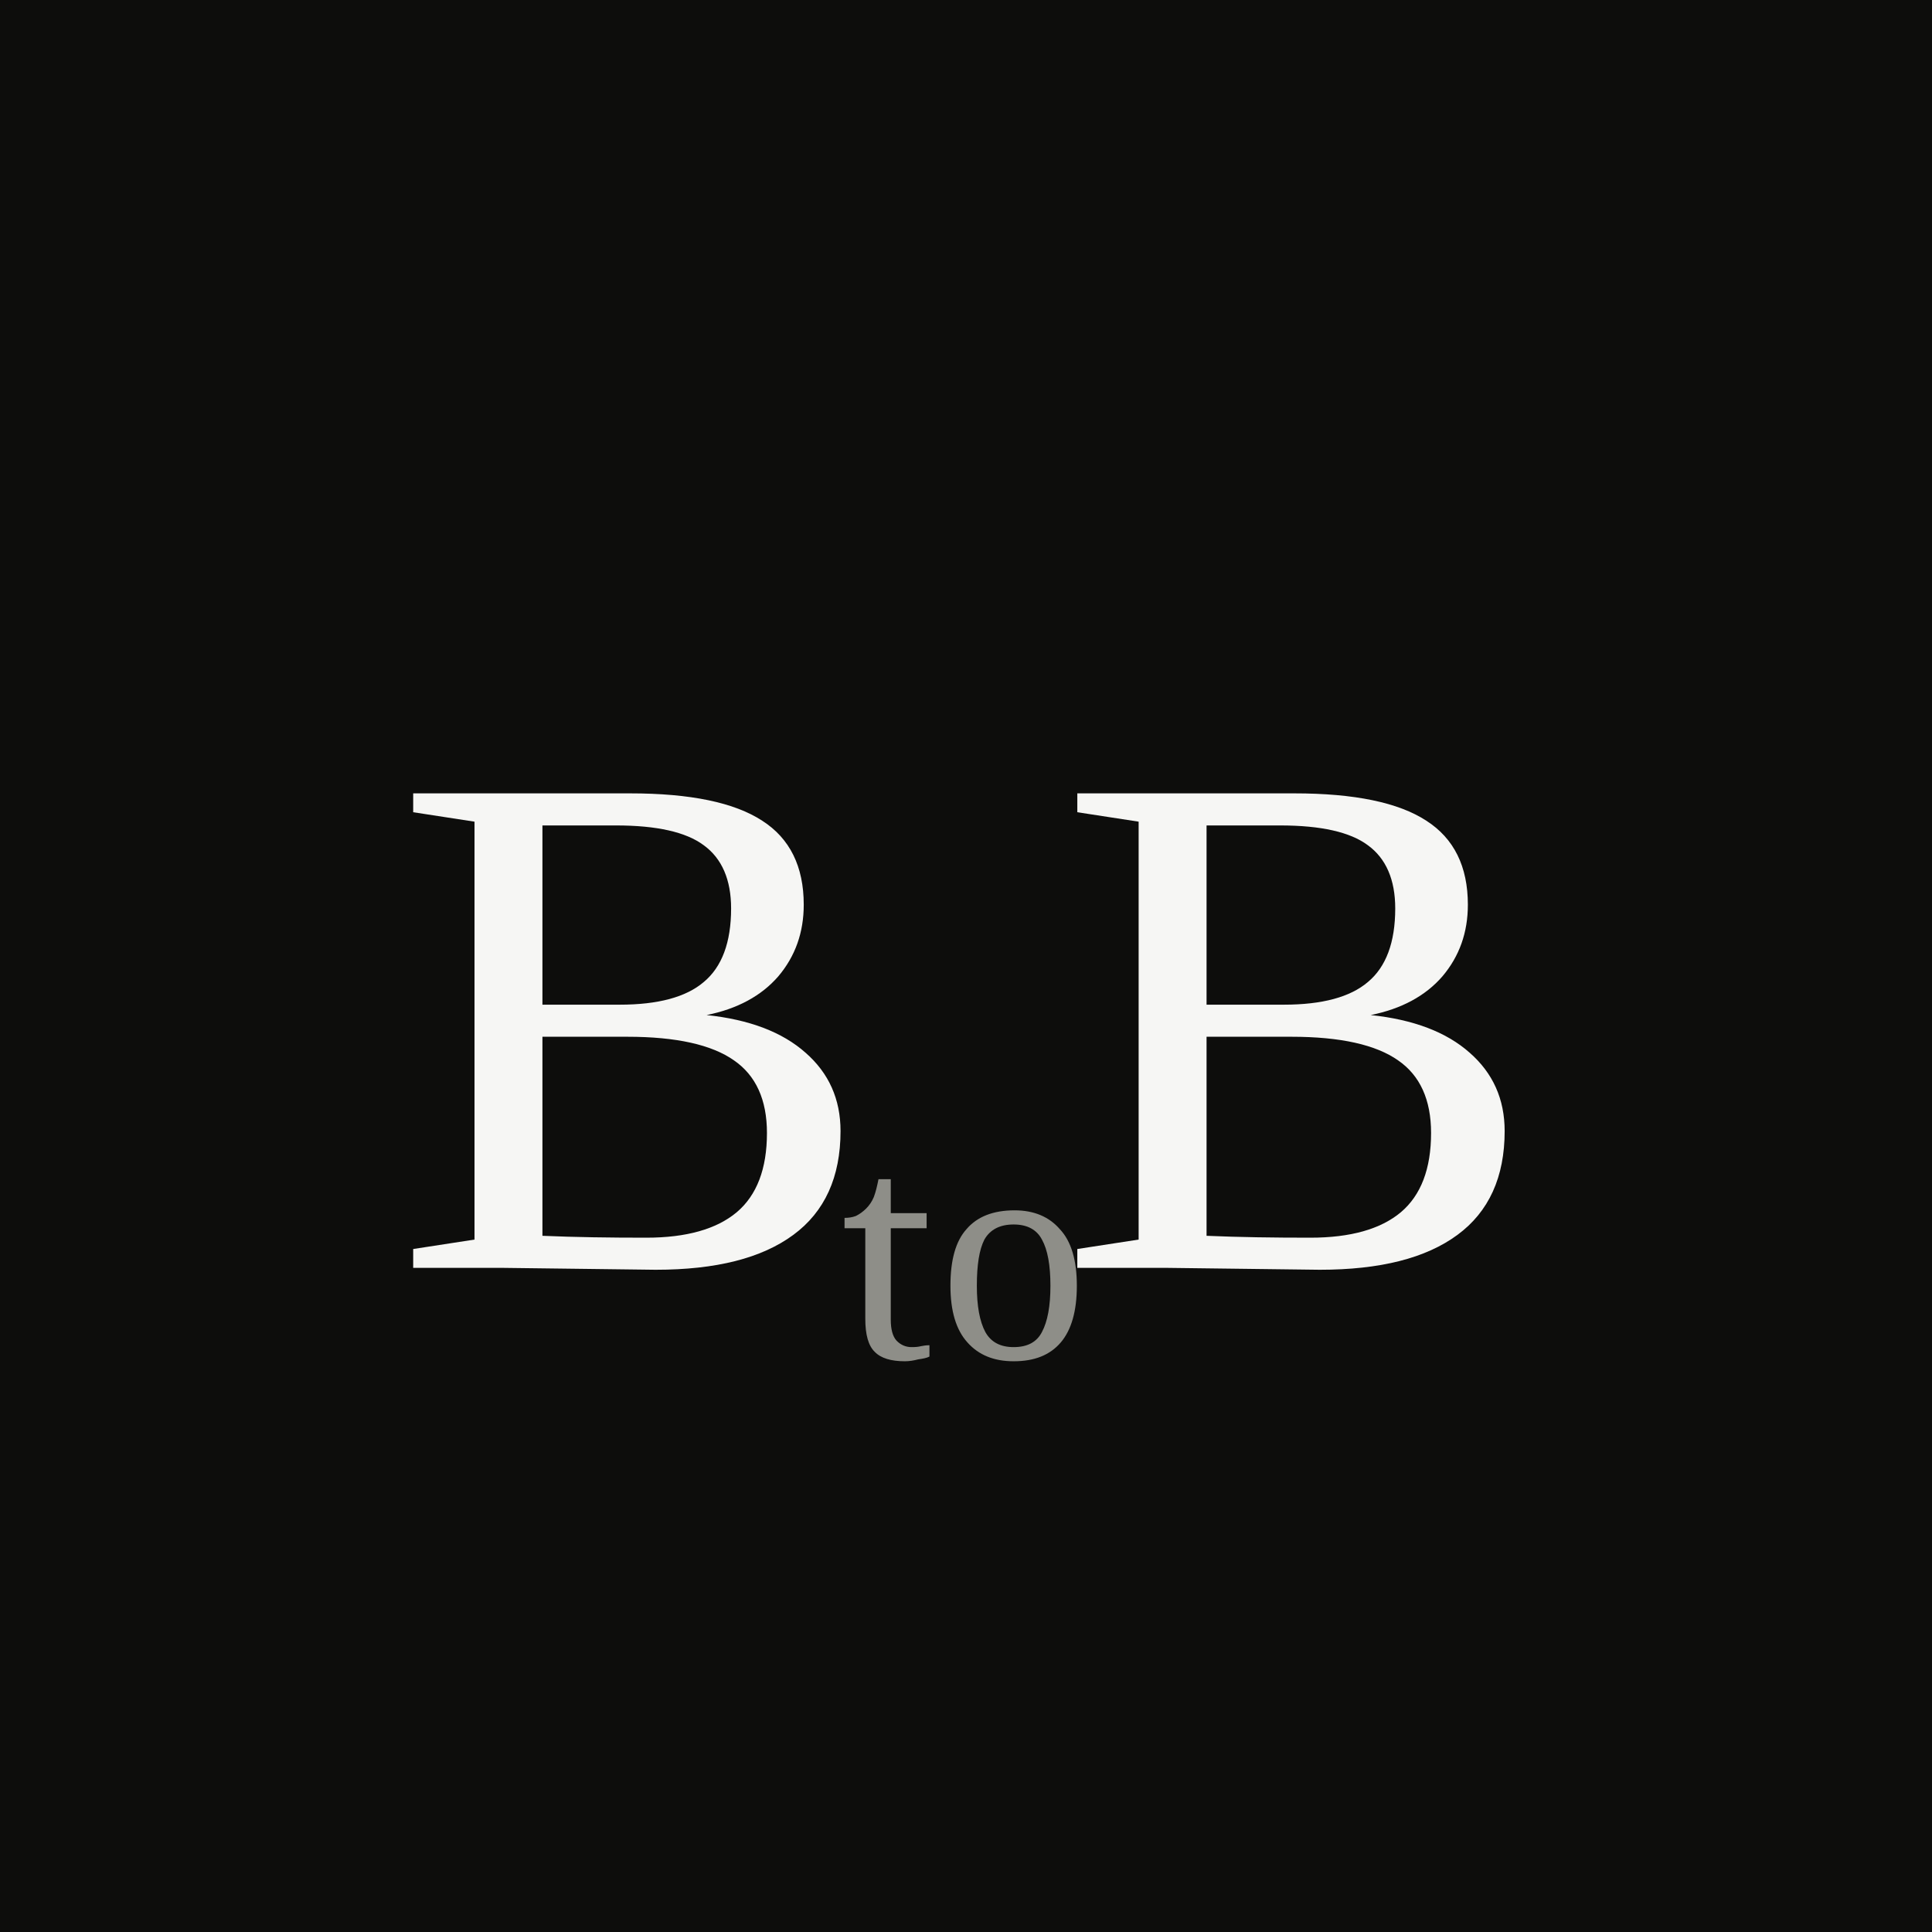
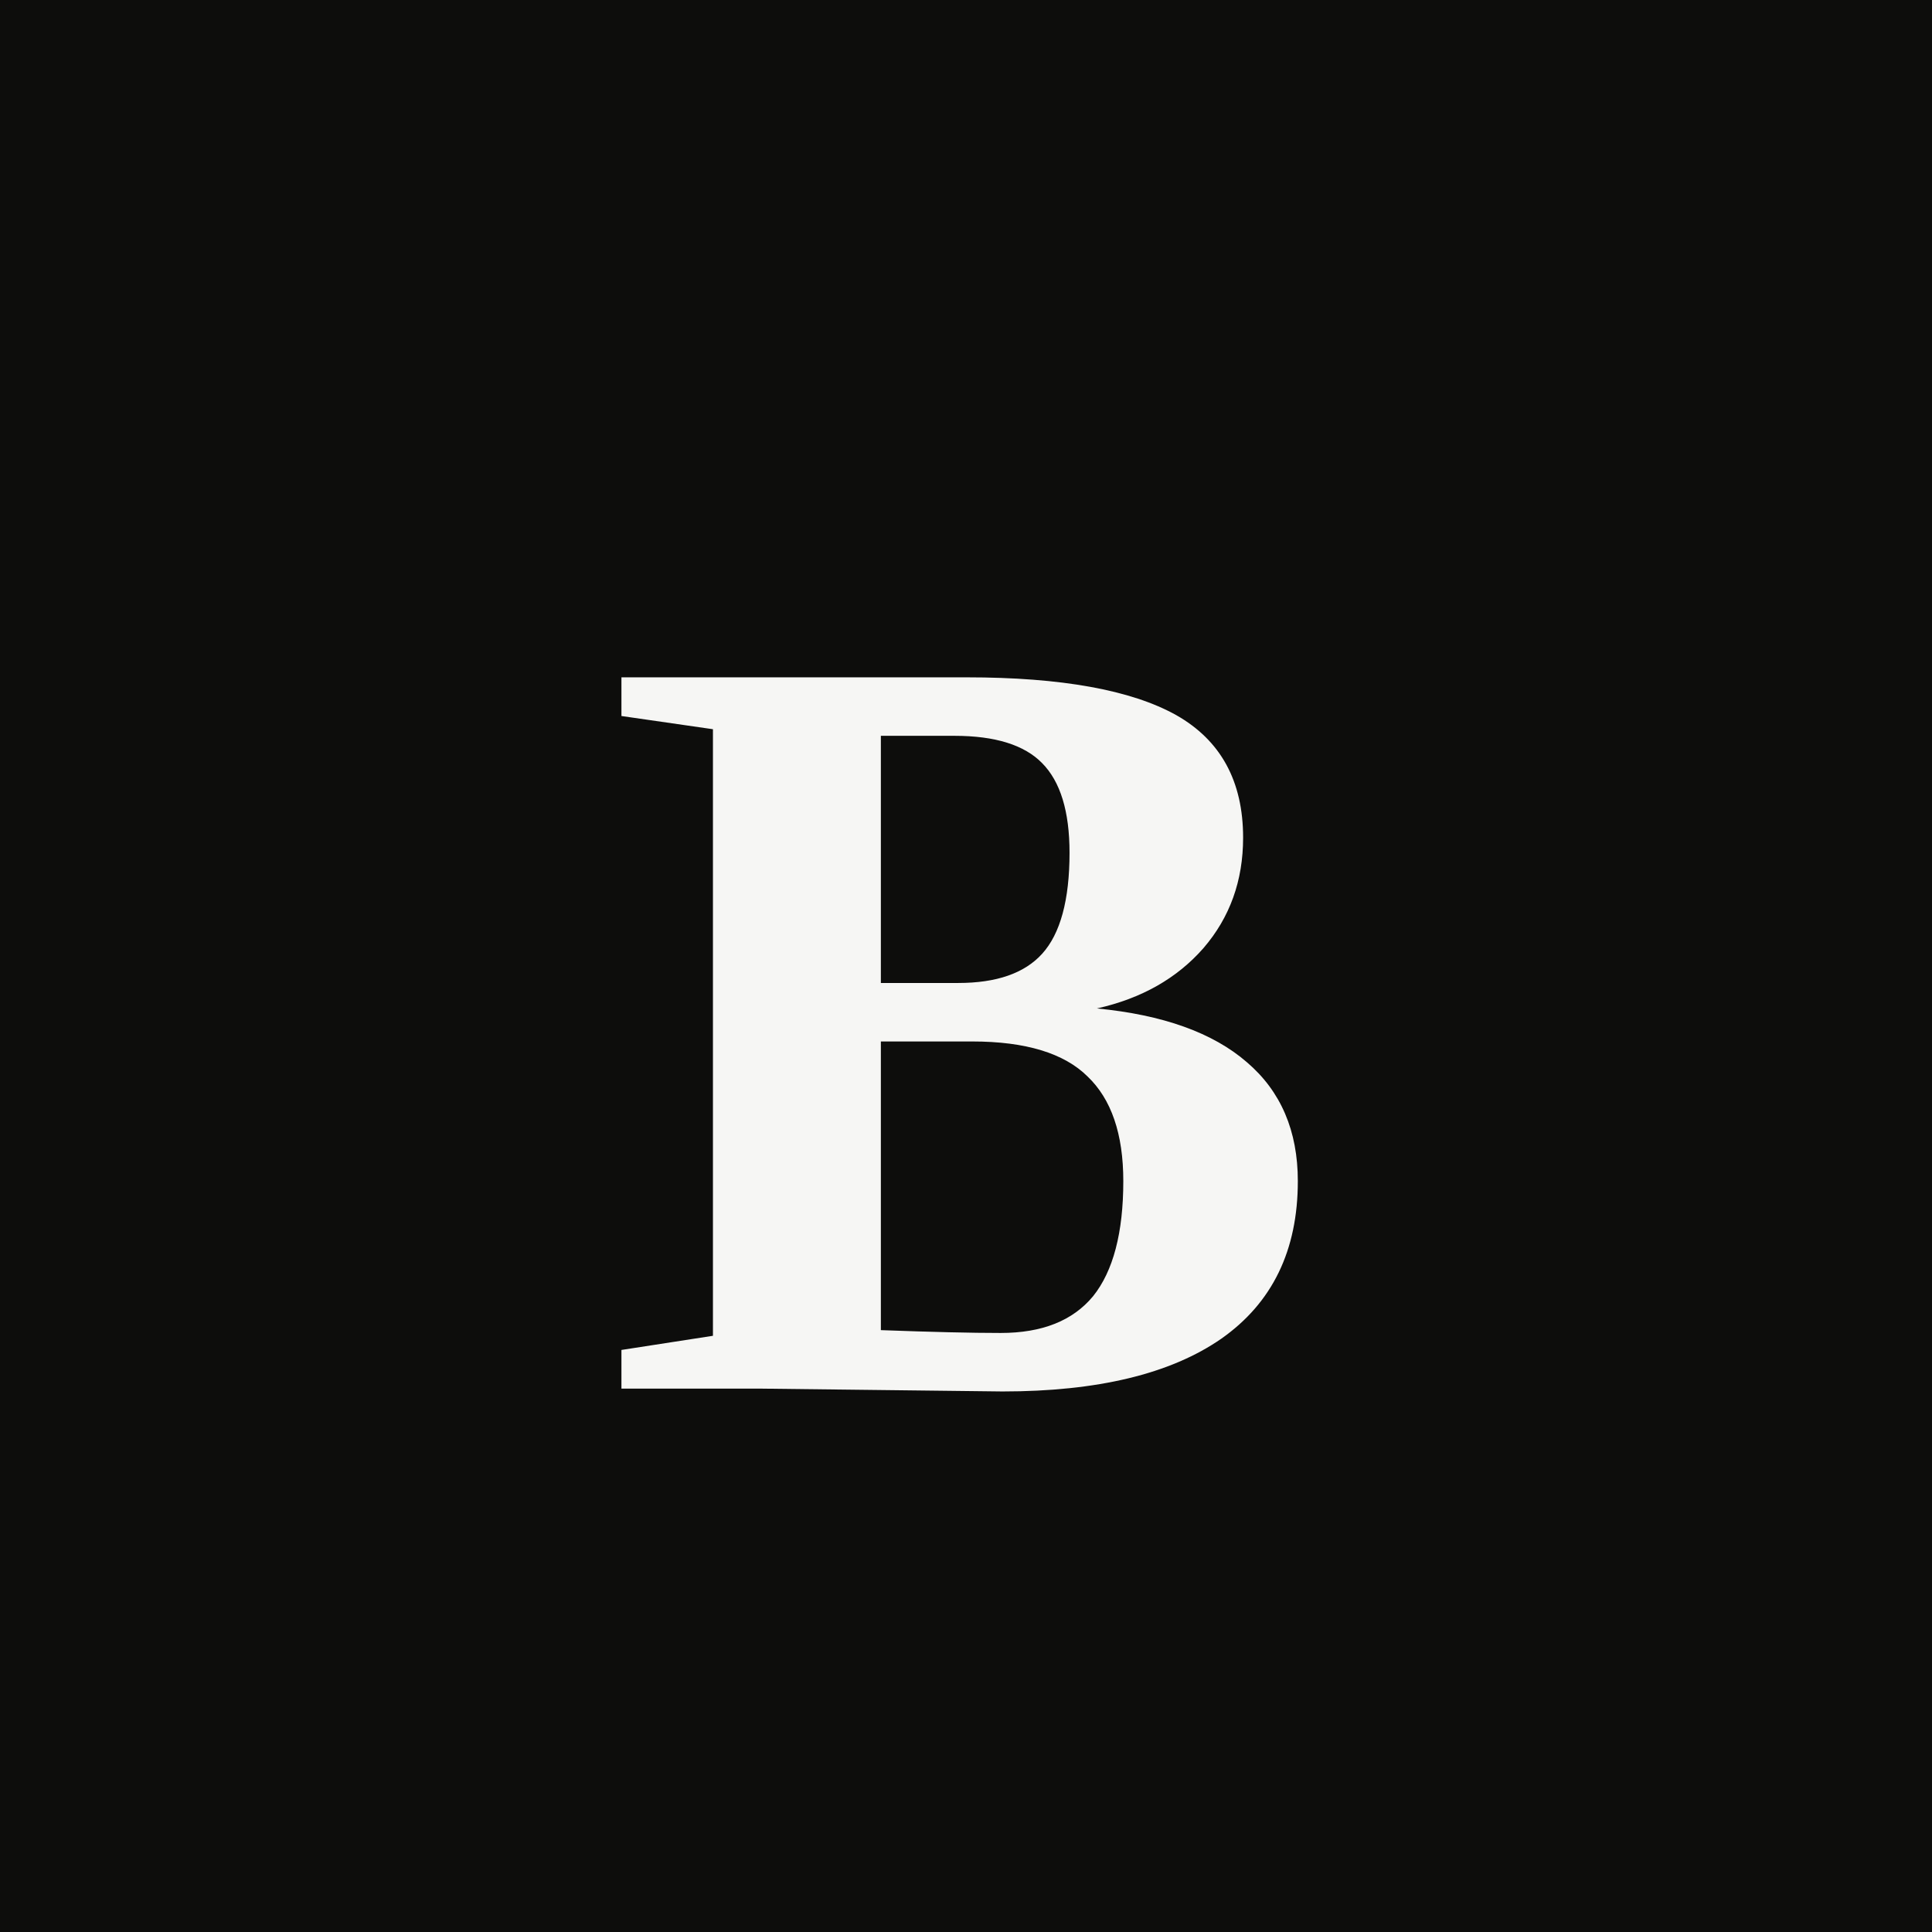
<svg xmlns="http://www.w3.org/2000/svg" viewBox="0 0 32 32" role="img" aria-label="BDY to BDY">
  <rect width="32" height="32" fill="#0D0D0C" />
-   <text x="10.5" y="21" text-anchor="middle" font-family="Georgia, 'Times New Roman', serif" font-size="12" font-weight="500" fill="#F6F6F4">B</text>
-   <text x="21.5" y="21" text-anchor="middle" font-family="Georgia, 'Times New Roman', serif" font-size="12" font-weight="500" fill="#F6F6F4">B</text>
-   <text x="16" y="22.5" text-anchor="middle" font-family="Georgia, serif" font-size="4.5" fill="#8E8E88">to</text>
+   <text x="16" y="23" text-anchor="middle" font-family="Georgia, 'Times New Roman', serif" font-size="18" font-weight="600" fill="#F6F6F4">B</text>
</svg>
